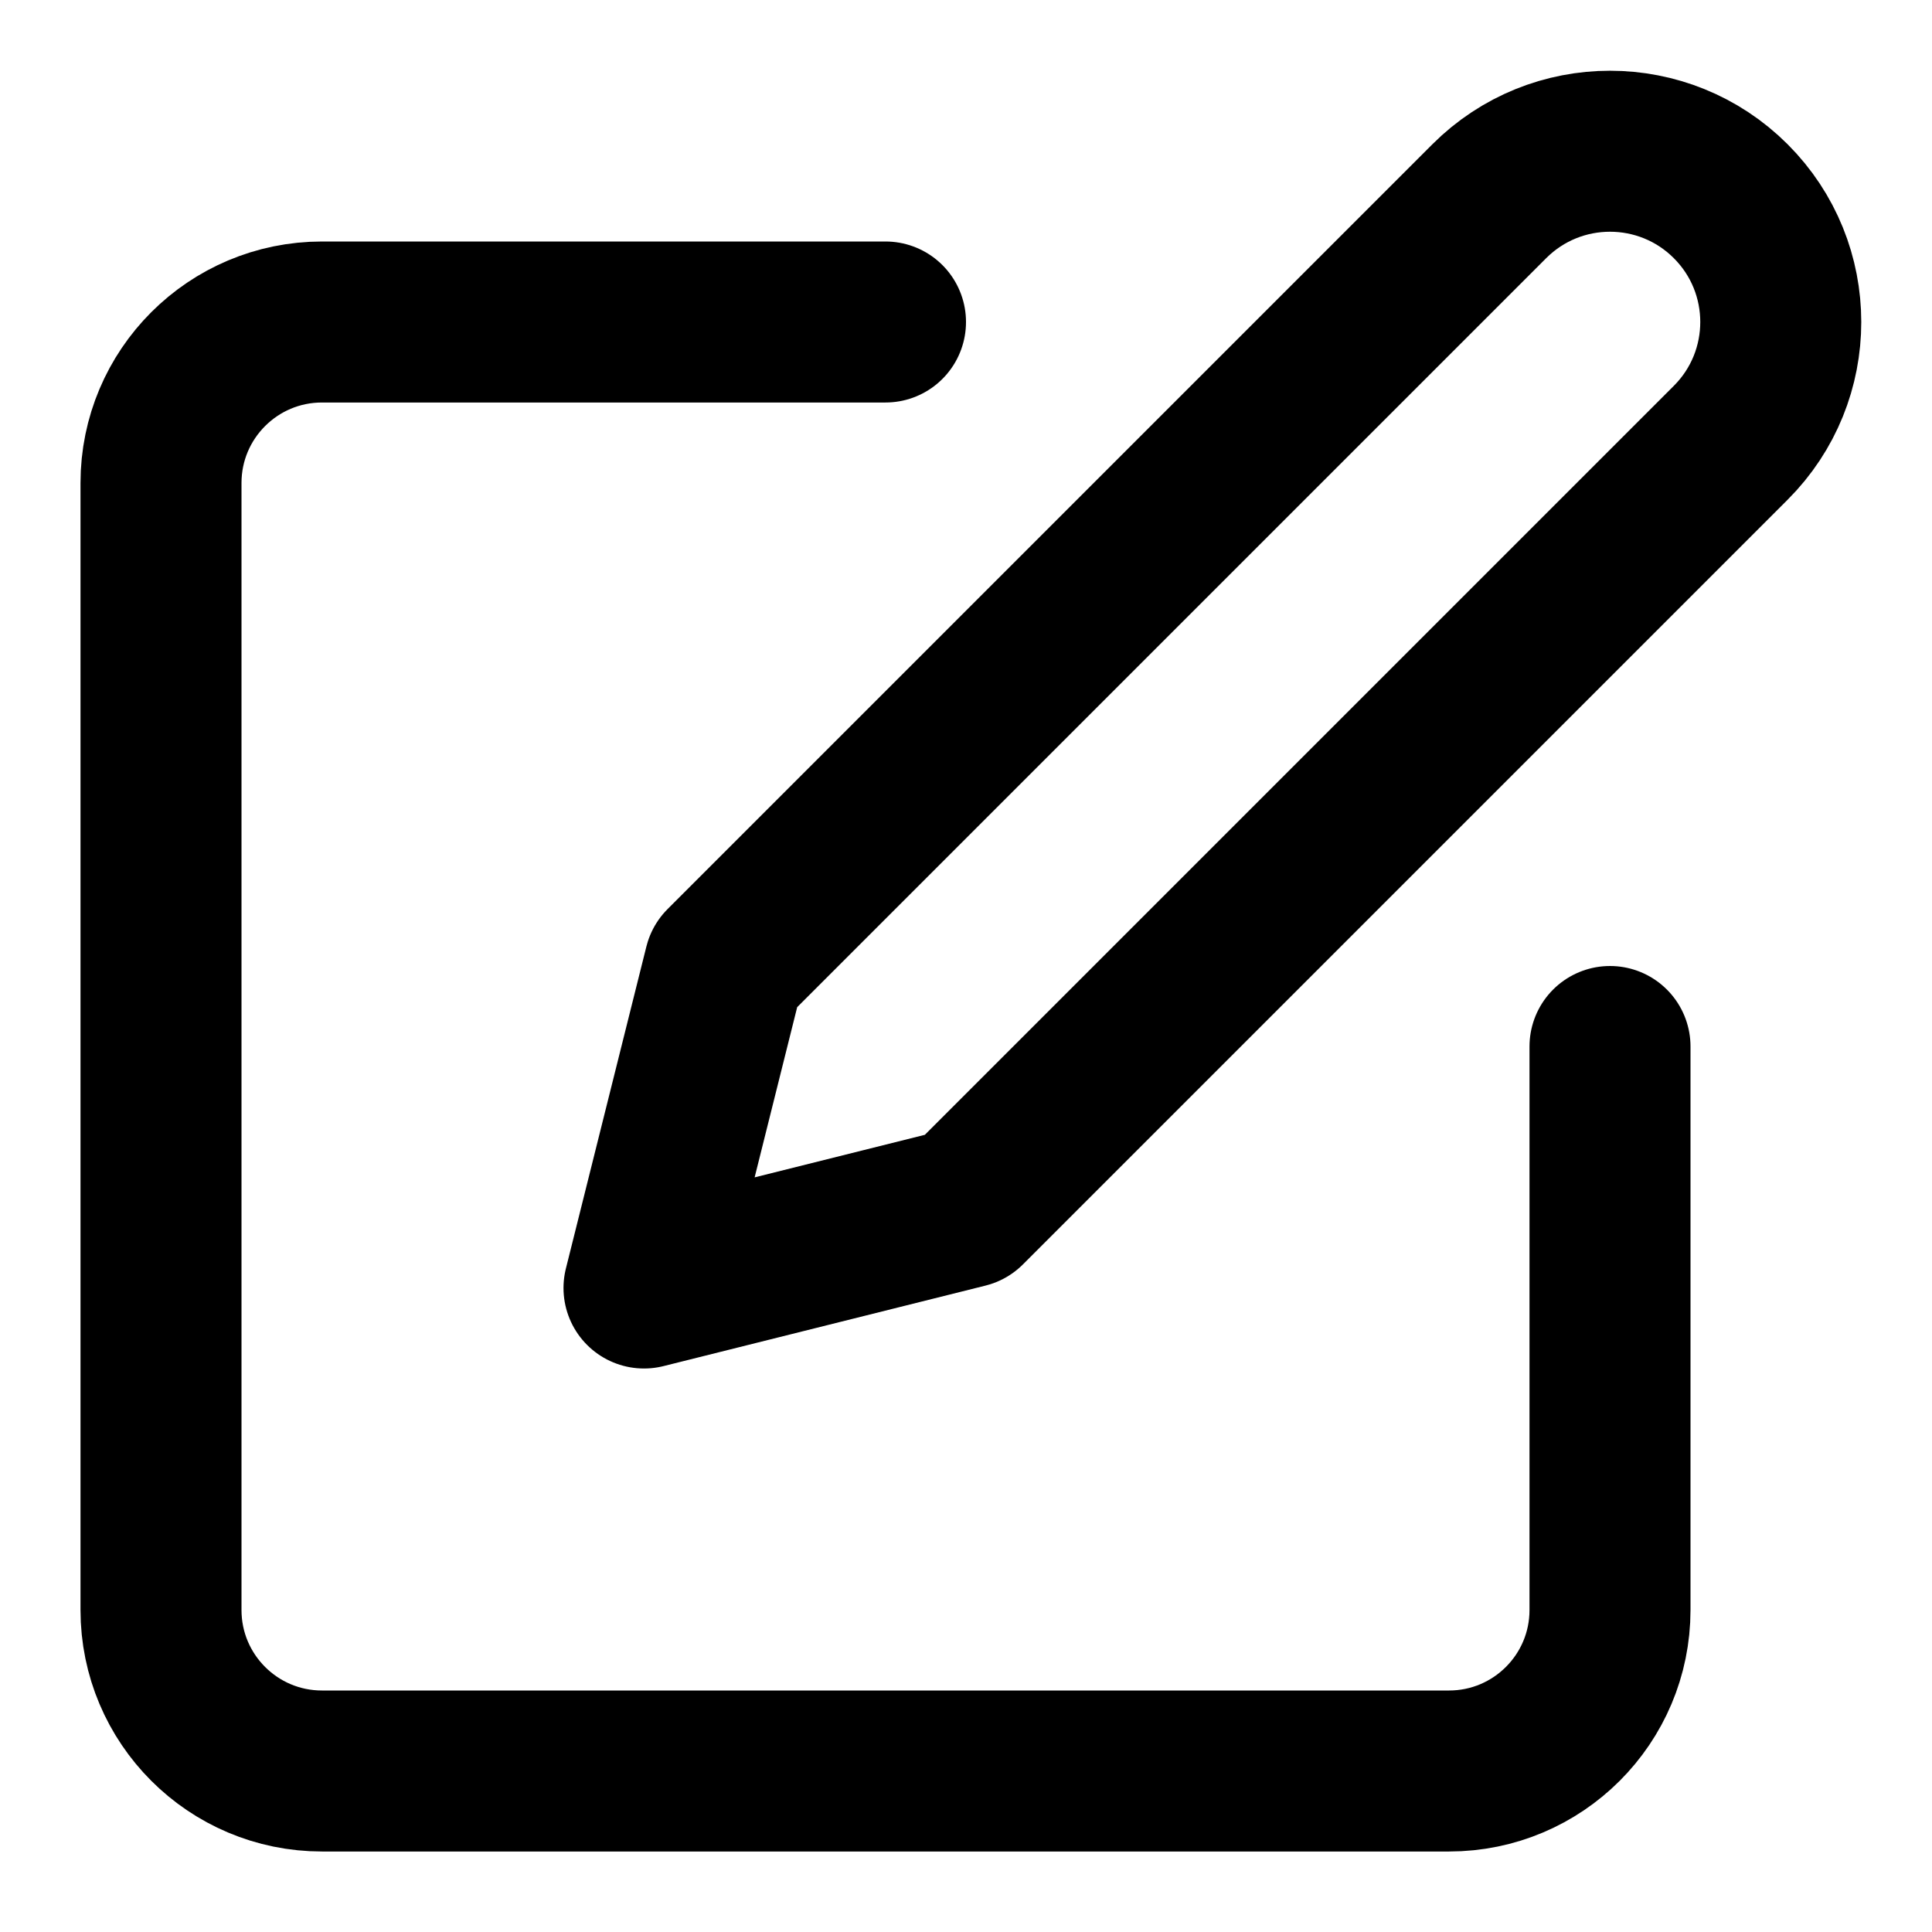
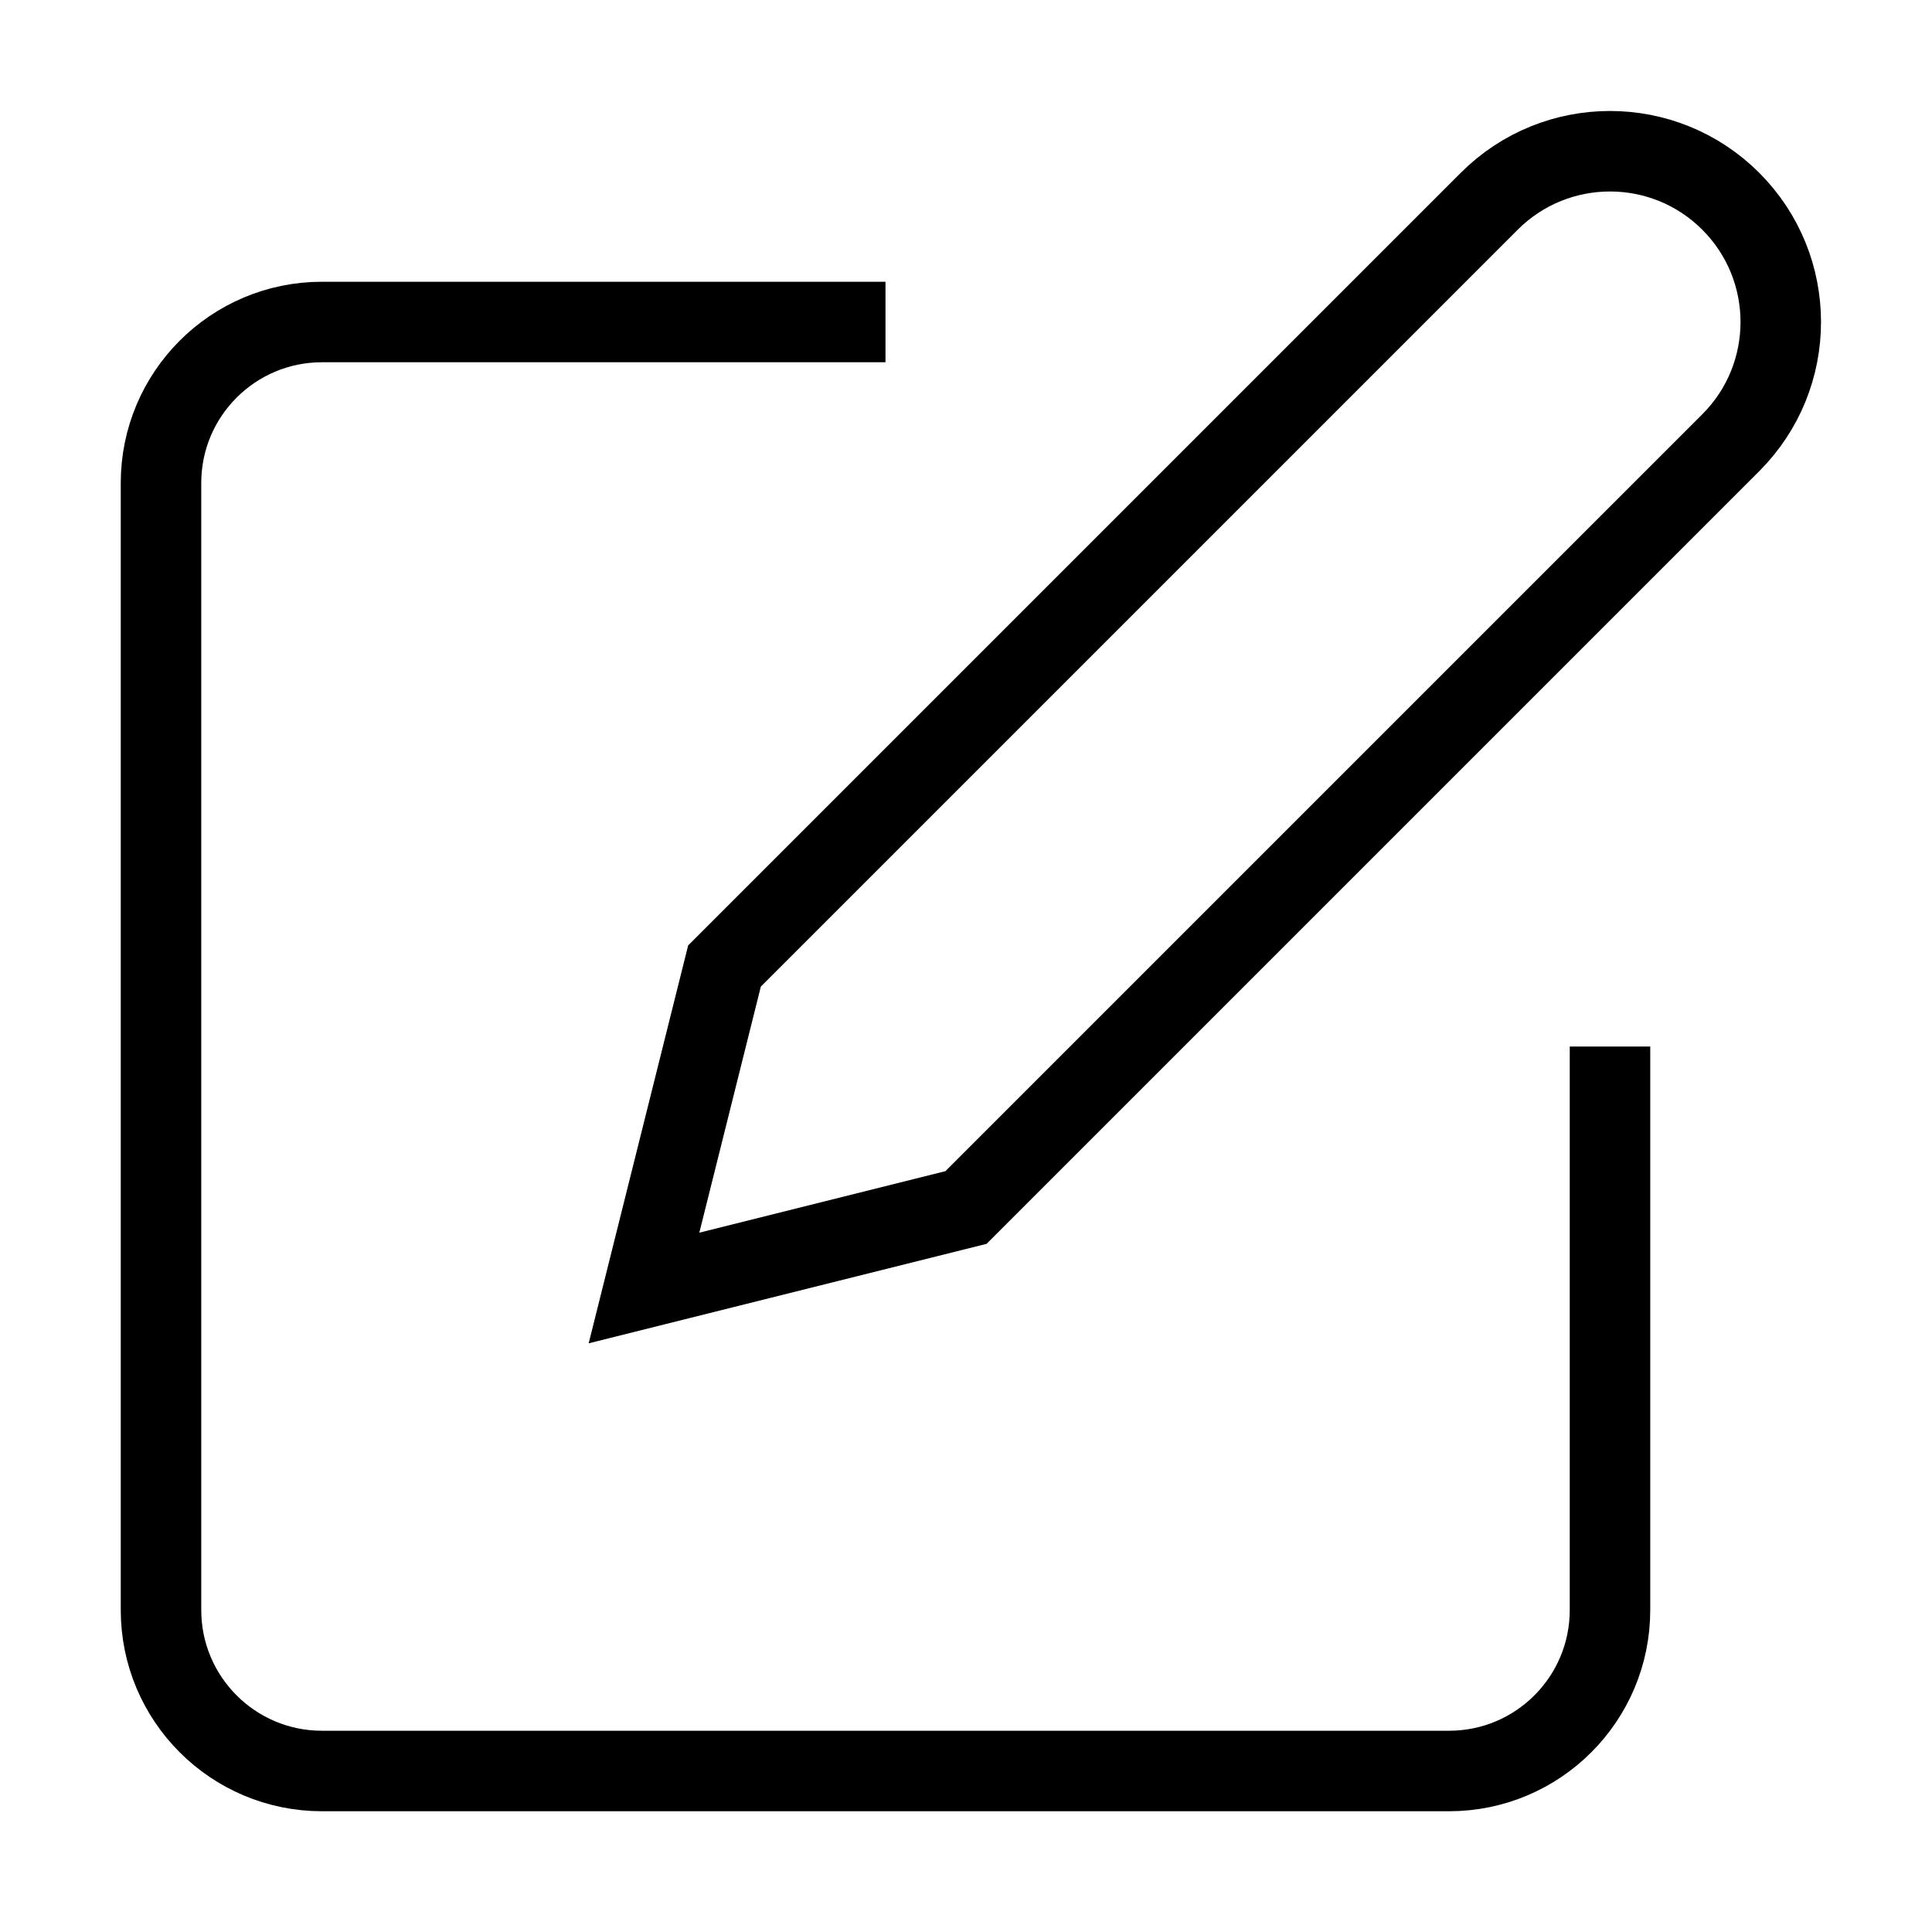
- <svg xmlns="http://www.w3.org/2000/svg" width="24" height="24" viewBox="0 0 24 24" fill="none" stroke="black" stroke-width="2" stroke-linecap="round" stroke-linejoin="round" class="feather feather-edit">
+ <svg xmlns="http://www.w3.org/2000/svg" width="24" height="24" viewBox="0 0 24 24" fill="none" stroke="black" strokeWidth="2" strokeLinecap="round" strokeLinejoin="round" className="feather feather-edit">
  <path d="M11 4H4a2 2 0 0 0-2 2v14a2 2 0 0 0 2 2h14a2 2 0 0 0 2-2v-7" />
  <path d="M18.5 2.5a2.121 2.121 0 0 1 3 3L12 15l-4 1 1-4 9.5-9.5z" />
</svg>
